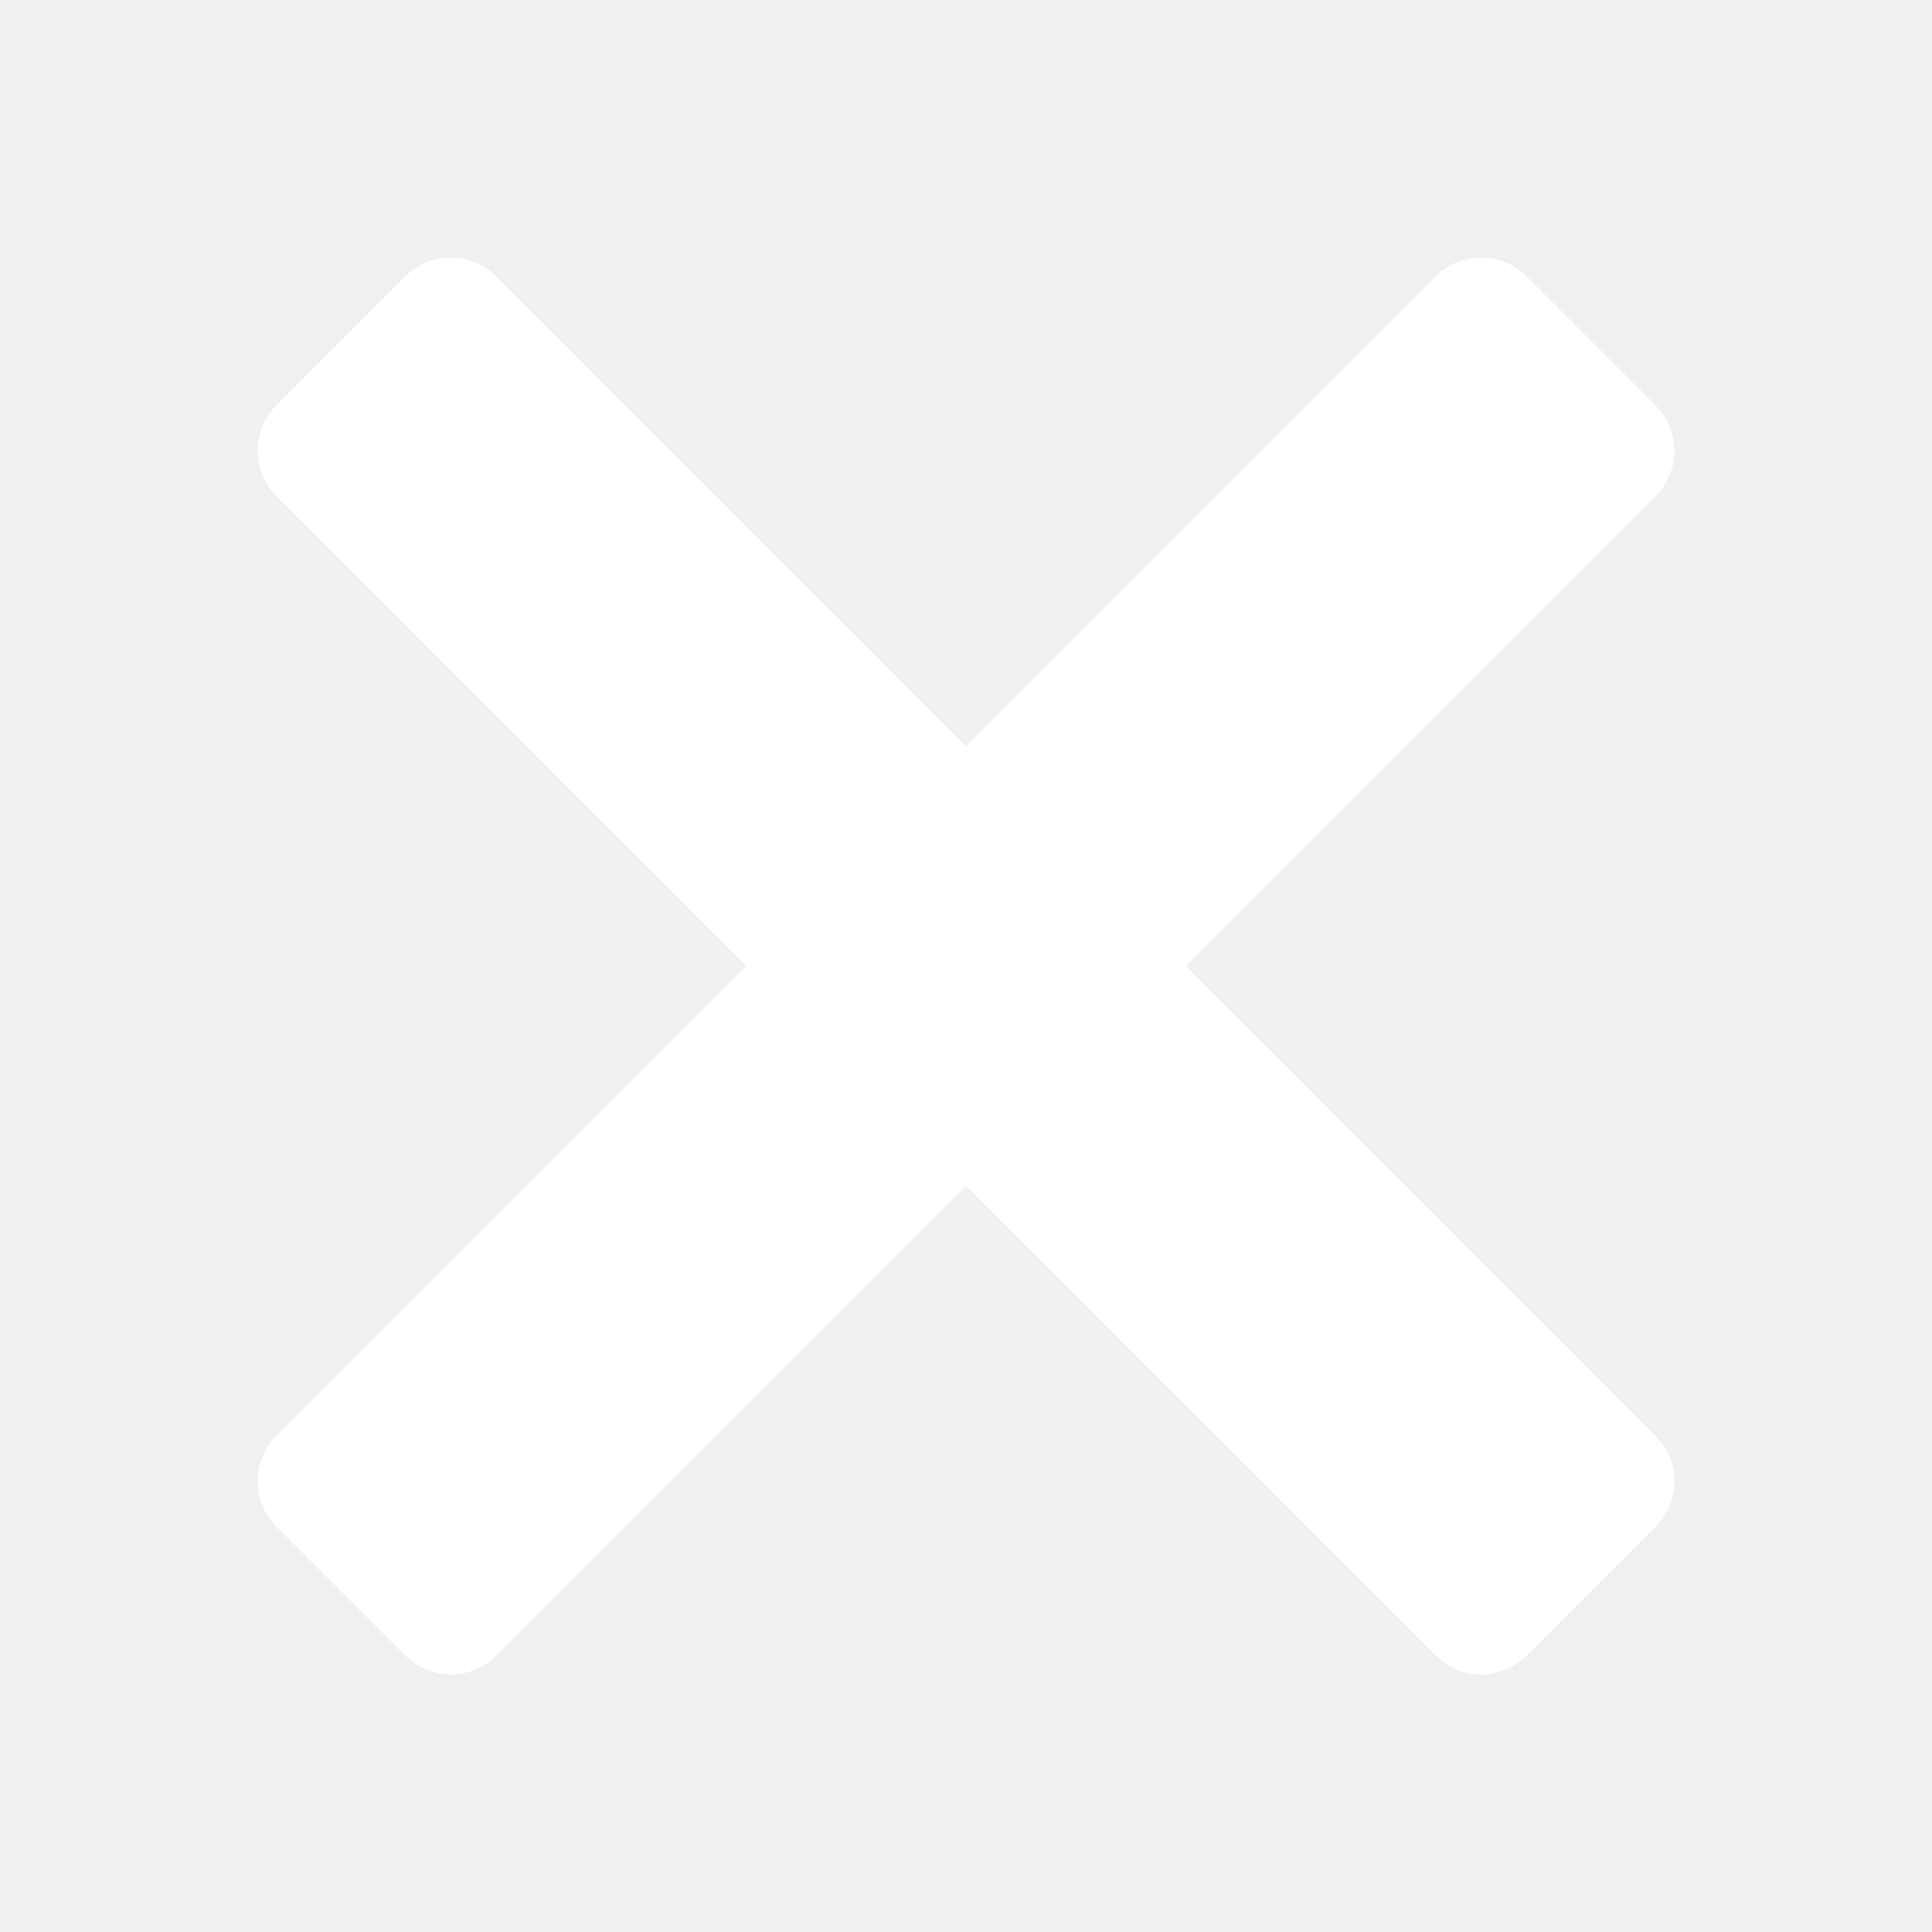
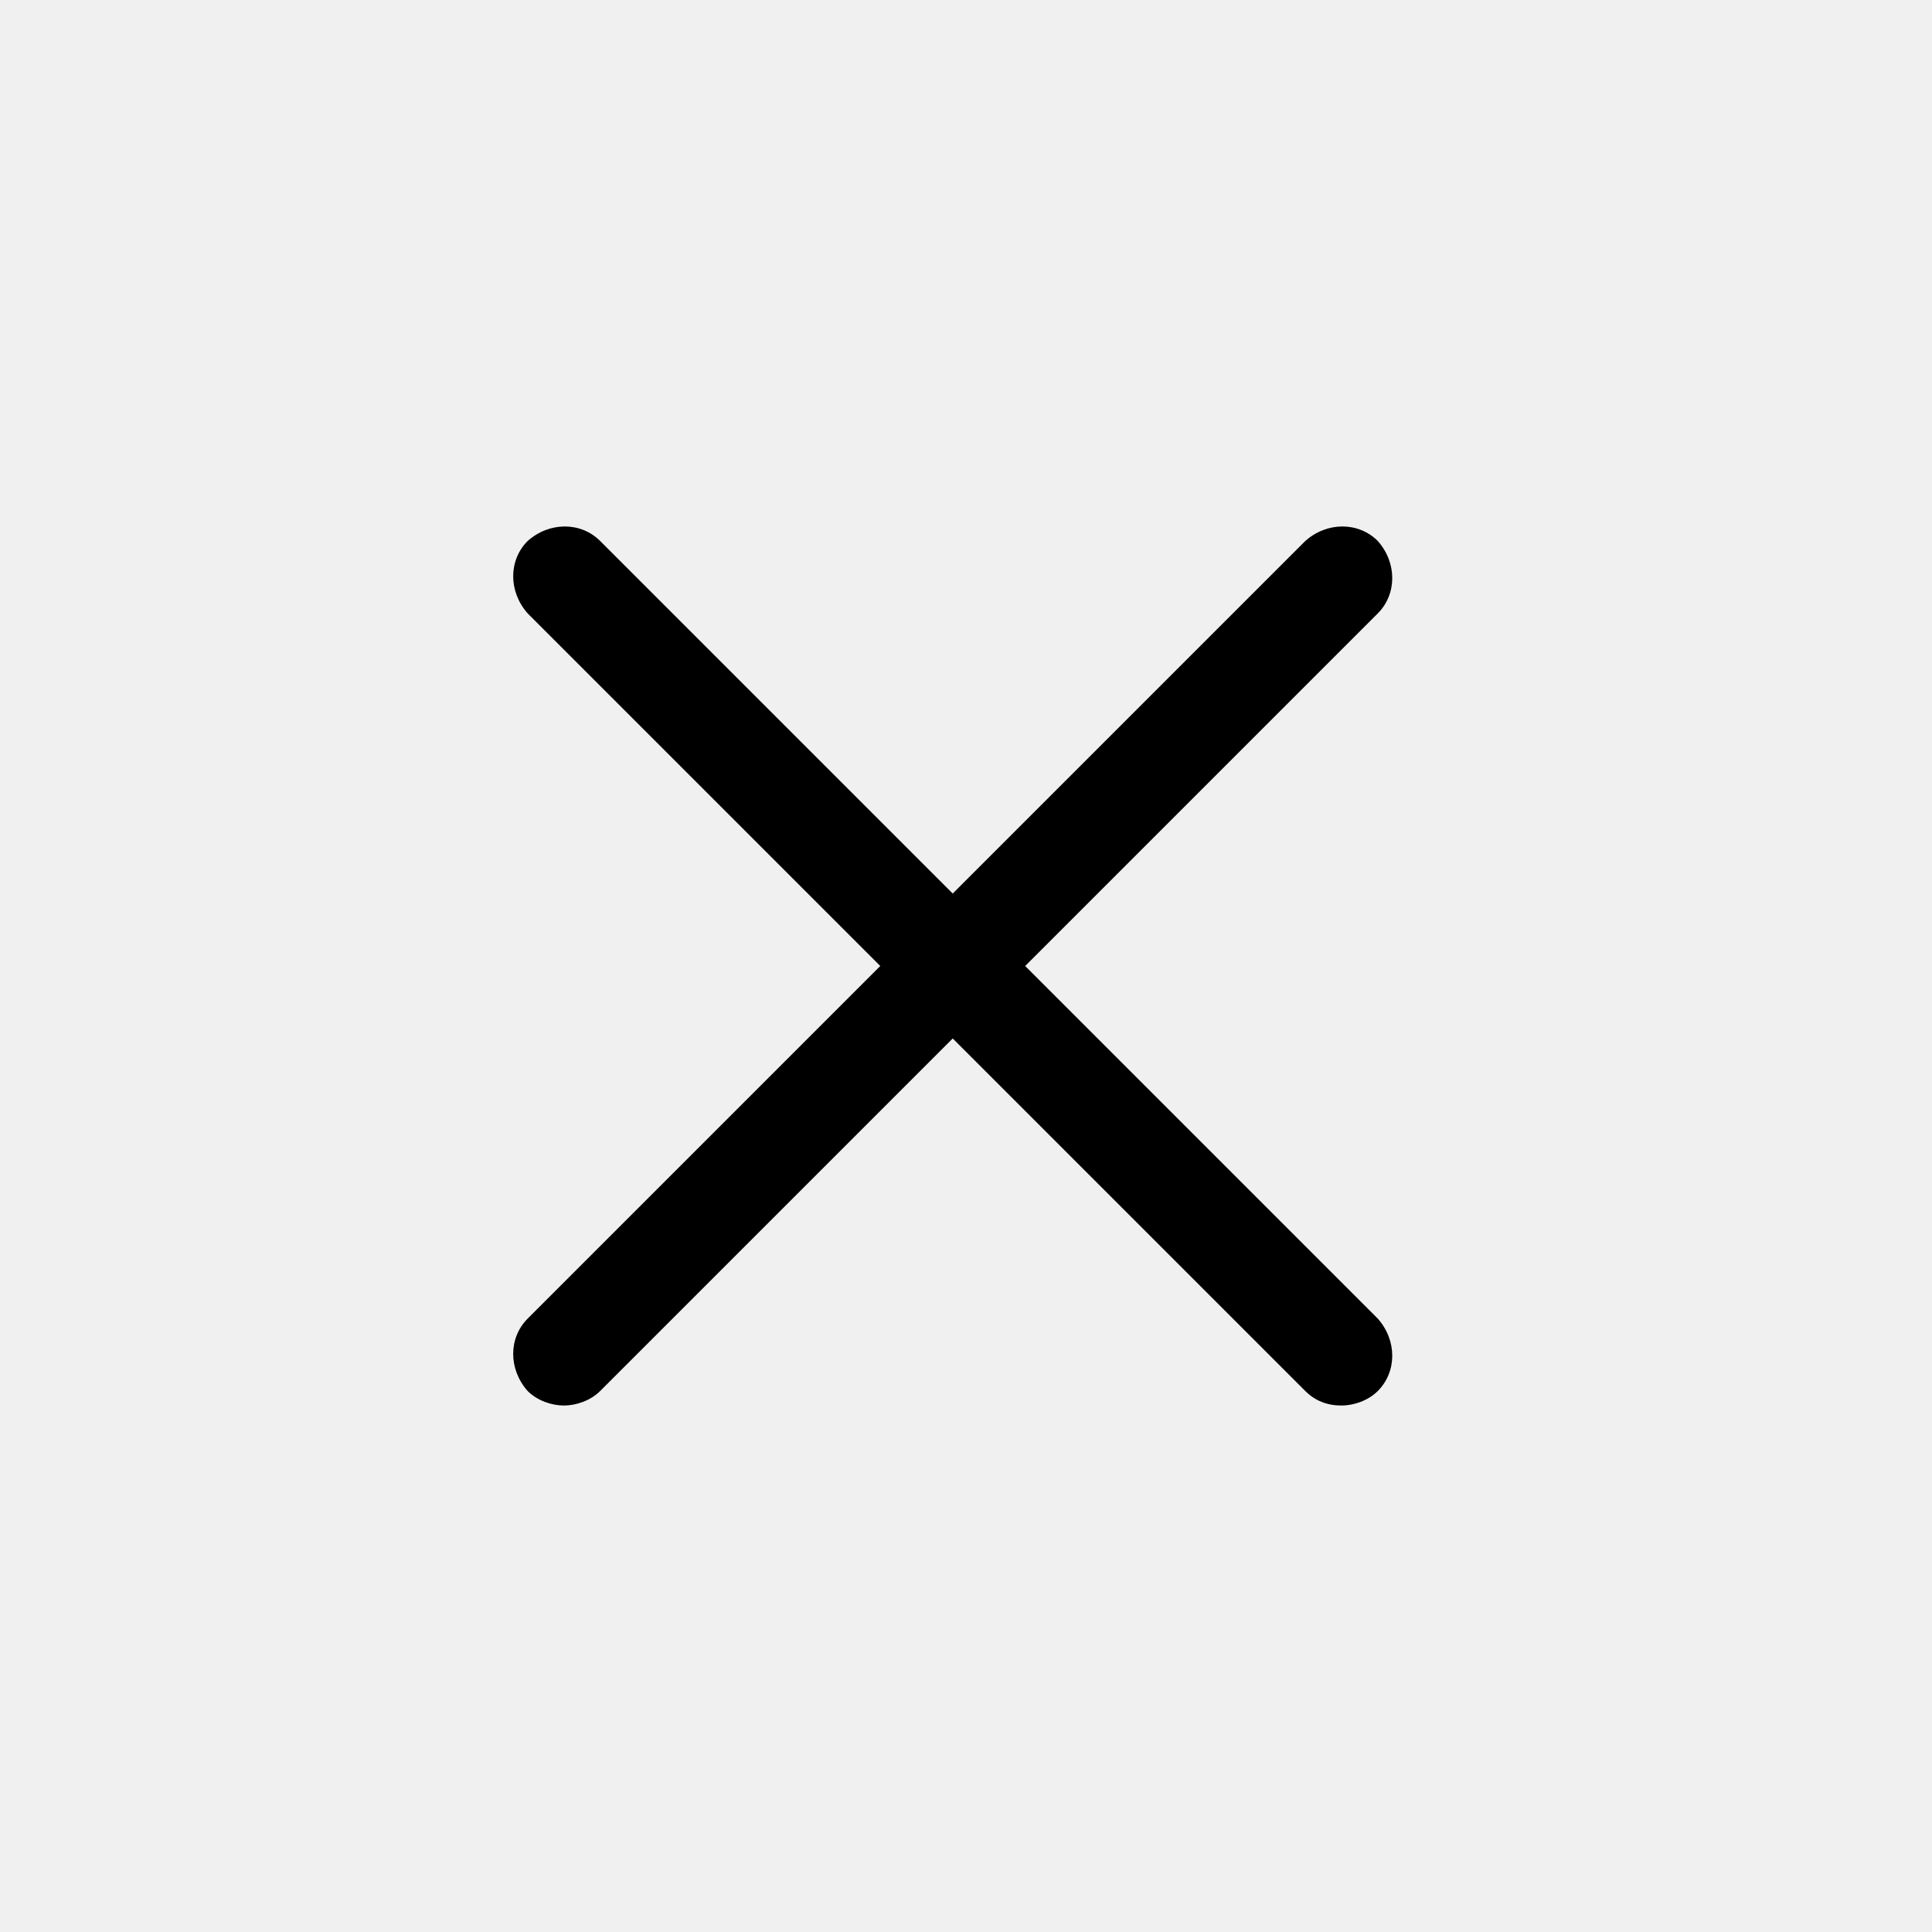
- <svg xmlns="http://www.w3.org/2000/svg" viewBox="0,0,256,256" width="30px" height="30px" fill-rule="nonzero">
-   <g fill="#ffffff" fill-rule="nonzero" stroke="none" stroke-width="1" stroke-linecap="butt" stroke-linejoin="miter" stroke-miterlimit="10" stroke-dasharray="" stroke-dashoffset="0" font-family="none" font-weight="none" font-size="none" text-anchor="none" style="mix-blend-mode: normal">
-     <g transform="scale(8.53333,8.53333)">
-       <path d="M7,4c-0.256,0 -0.512,0.097 -0.707,0.293l-2,2c-0.391,0.391 -0.391,1.024 0,1.414l7.293,7.293l-7.293,7.293c-0.391,0.391 -0.391,1.024 0,1.414l2,2c0.391,0.391 1.024,0.391 1.414,0l7.293,-7.293l7.293,7.293c0.39,0.391 1.024,0.391 1.414,0l2,-2c0.391,-0.391 0.391,-1.024 0,-1.414l-7.293,-7.293l7.293,-7.293c0.391,-0.39 0.391,-1.024 0,-1.414l-2,-2c-0.391,-0.391 -1.024,-0.391 -1.414,0l-7.293,7.293l-7.293,-7.293c-0.196,-0.196 -0.451,-0.293 -0.707,-0.293z" />
-     </g>
-   </g>
+ <svg xmlns="http://www.w3.org/2000/svg" fill="#000000" width="800px" height="800px" viewBox="-8.5 0 32 32" version="1.1">
+   <path d="M8.48 16l5.84-5.84c0.32-0.32 0.32-0.84 0-1.2-0.32-0.32-0.84-0.32-1.2 0l-5.84 5.84-5.84-5.84c-0.32-0.32-0.84-0.32-1.2 0-0.32 0.32-0.32 0.84 0 1.2l5.84 5.84-5.84 5.84c-0.32 0.32-0.32 0.84 0 1.2 0.16 0.16 0.4 0.24 0.6 0.24s0.44-0.080 0.6-0.24l5.84-5.84 5.84 5.84c0.16 0.16 0.36 0.24 0.6 0.24 0.2 0 0.44-0.080 0.6-0.24 0.32-0.32 0.32-0.84 0-1.2l-5.84-5.84z" />
</svg>
